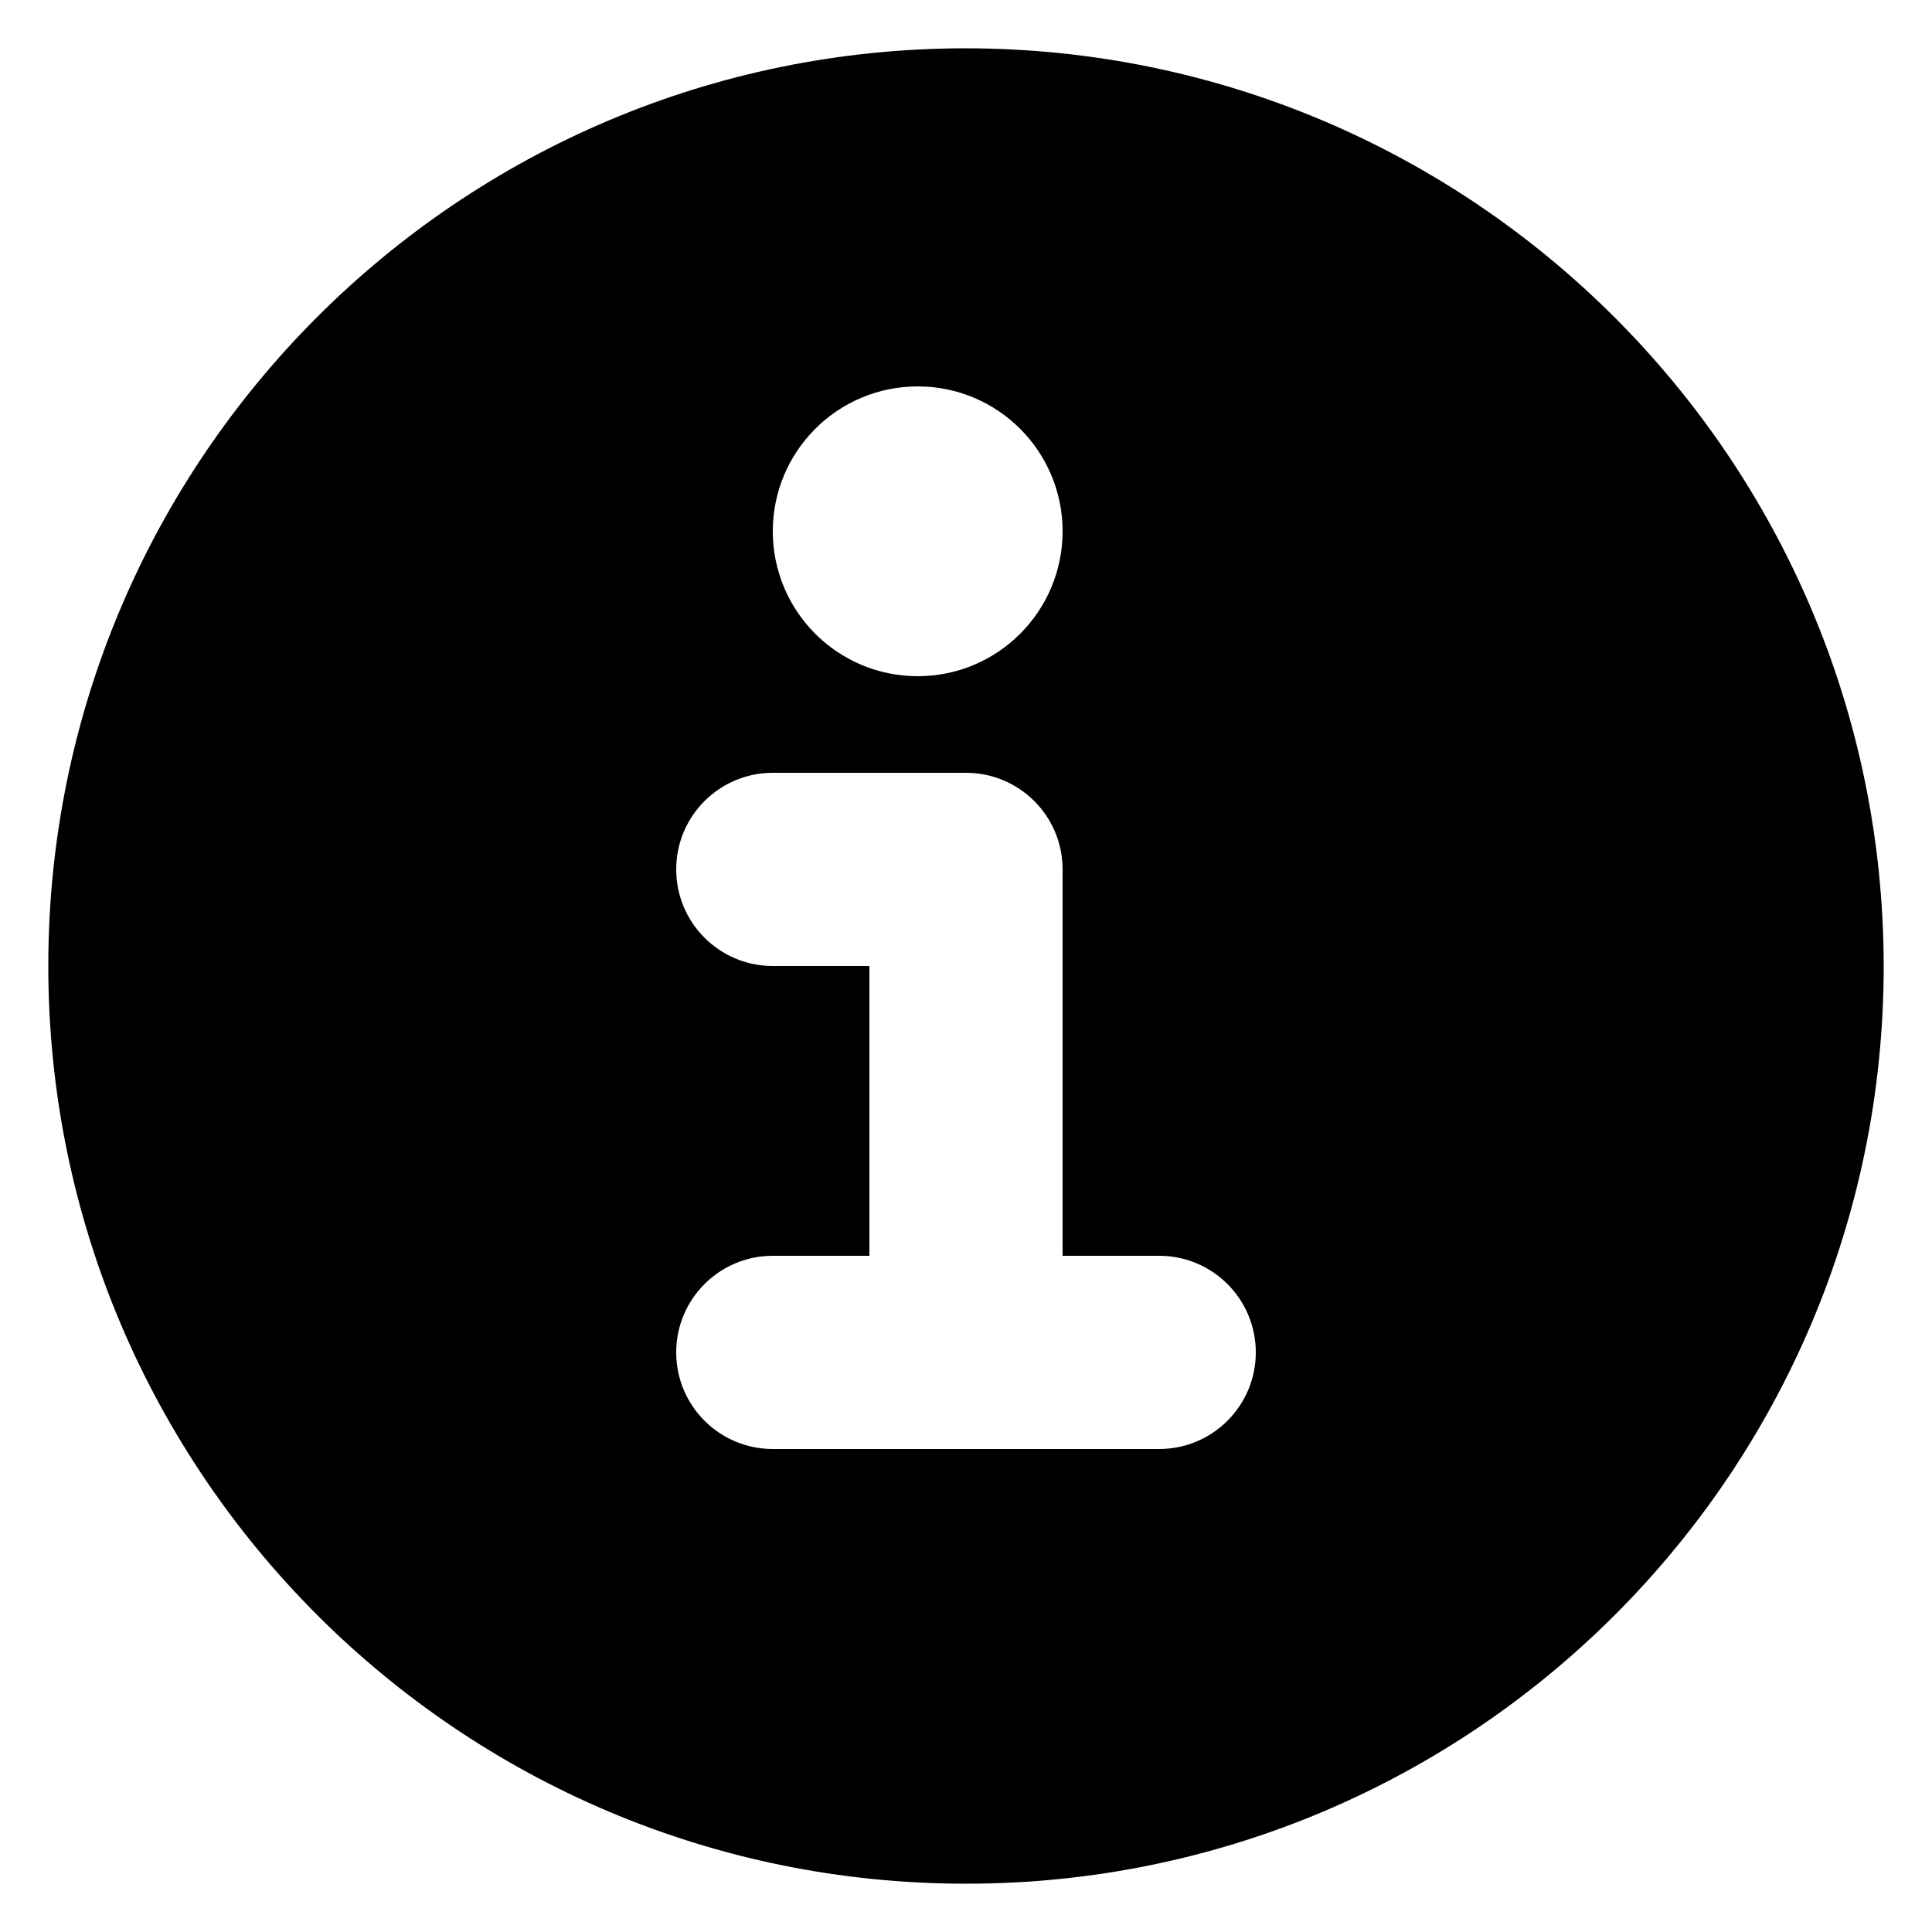
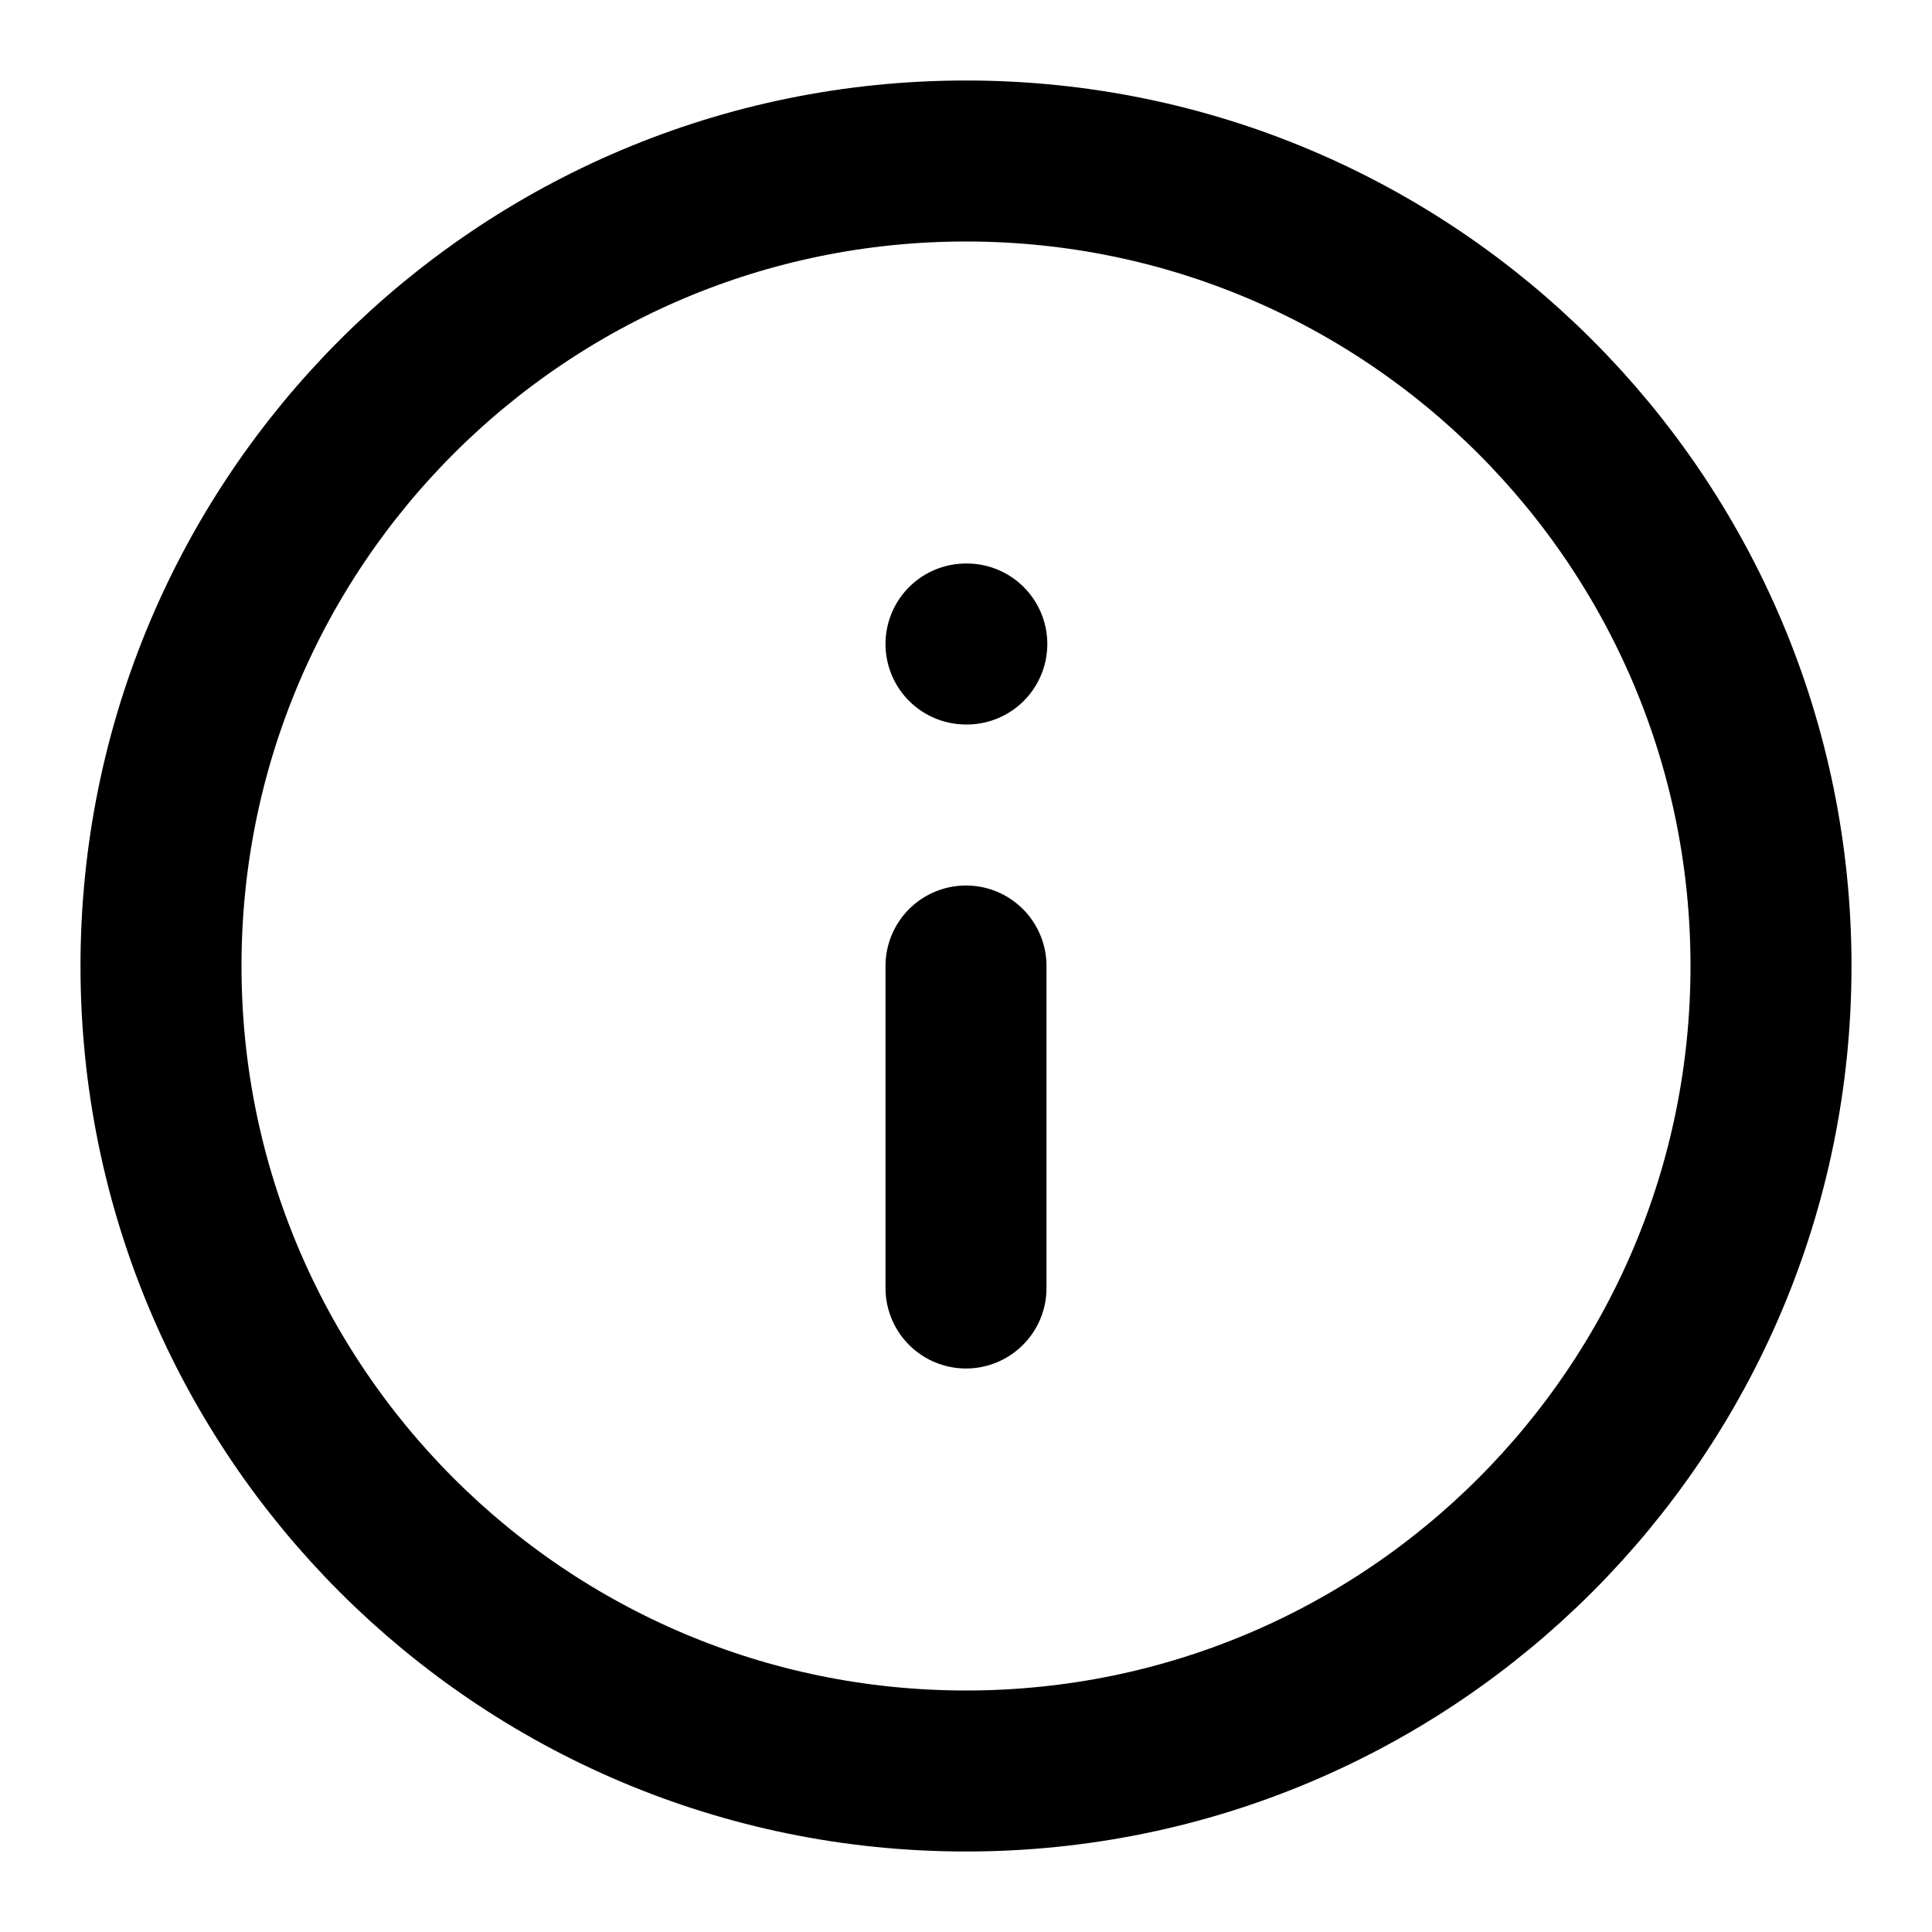
- <svg xmlns="http://www.w3.org/2000/svg" width="100%" height="100%" aria-hidden="true" fill="currentColor" viewBox="0 0 20 20">
-   <path d="M10 .5a9.5 9.5 0 1 0 9.5 9.5A9.51 9.51 0 0 0 10 .5ZM9.5 4a1.5 1.5 0 1 1 0 3 1.5 1.5 0 0 1 0-3ZM12 15H8a1 1 0 0 1 0-2h1v-3H8a1 1 0 0 1 0-2h2a1 1 0 0 1 1 1v4h1a1 1 0 0 1 0 2Z" />
+ <svg xmlns="http://www.w3.org/2000/svg" width="100%" height="100%" viewBox="0 0 24 24" fill="none" stroke="currentColor" stroke-width="2" stroke-linecap="round" stroke-linejoin="round">
+   <circle cx="12" cy="12" r="10" />
+   <path d="M12 16v-4" />
+   <path d="M12 8h.01" />
</svg>
